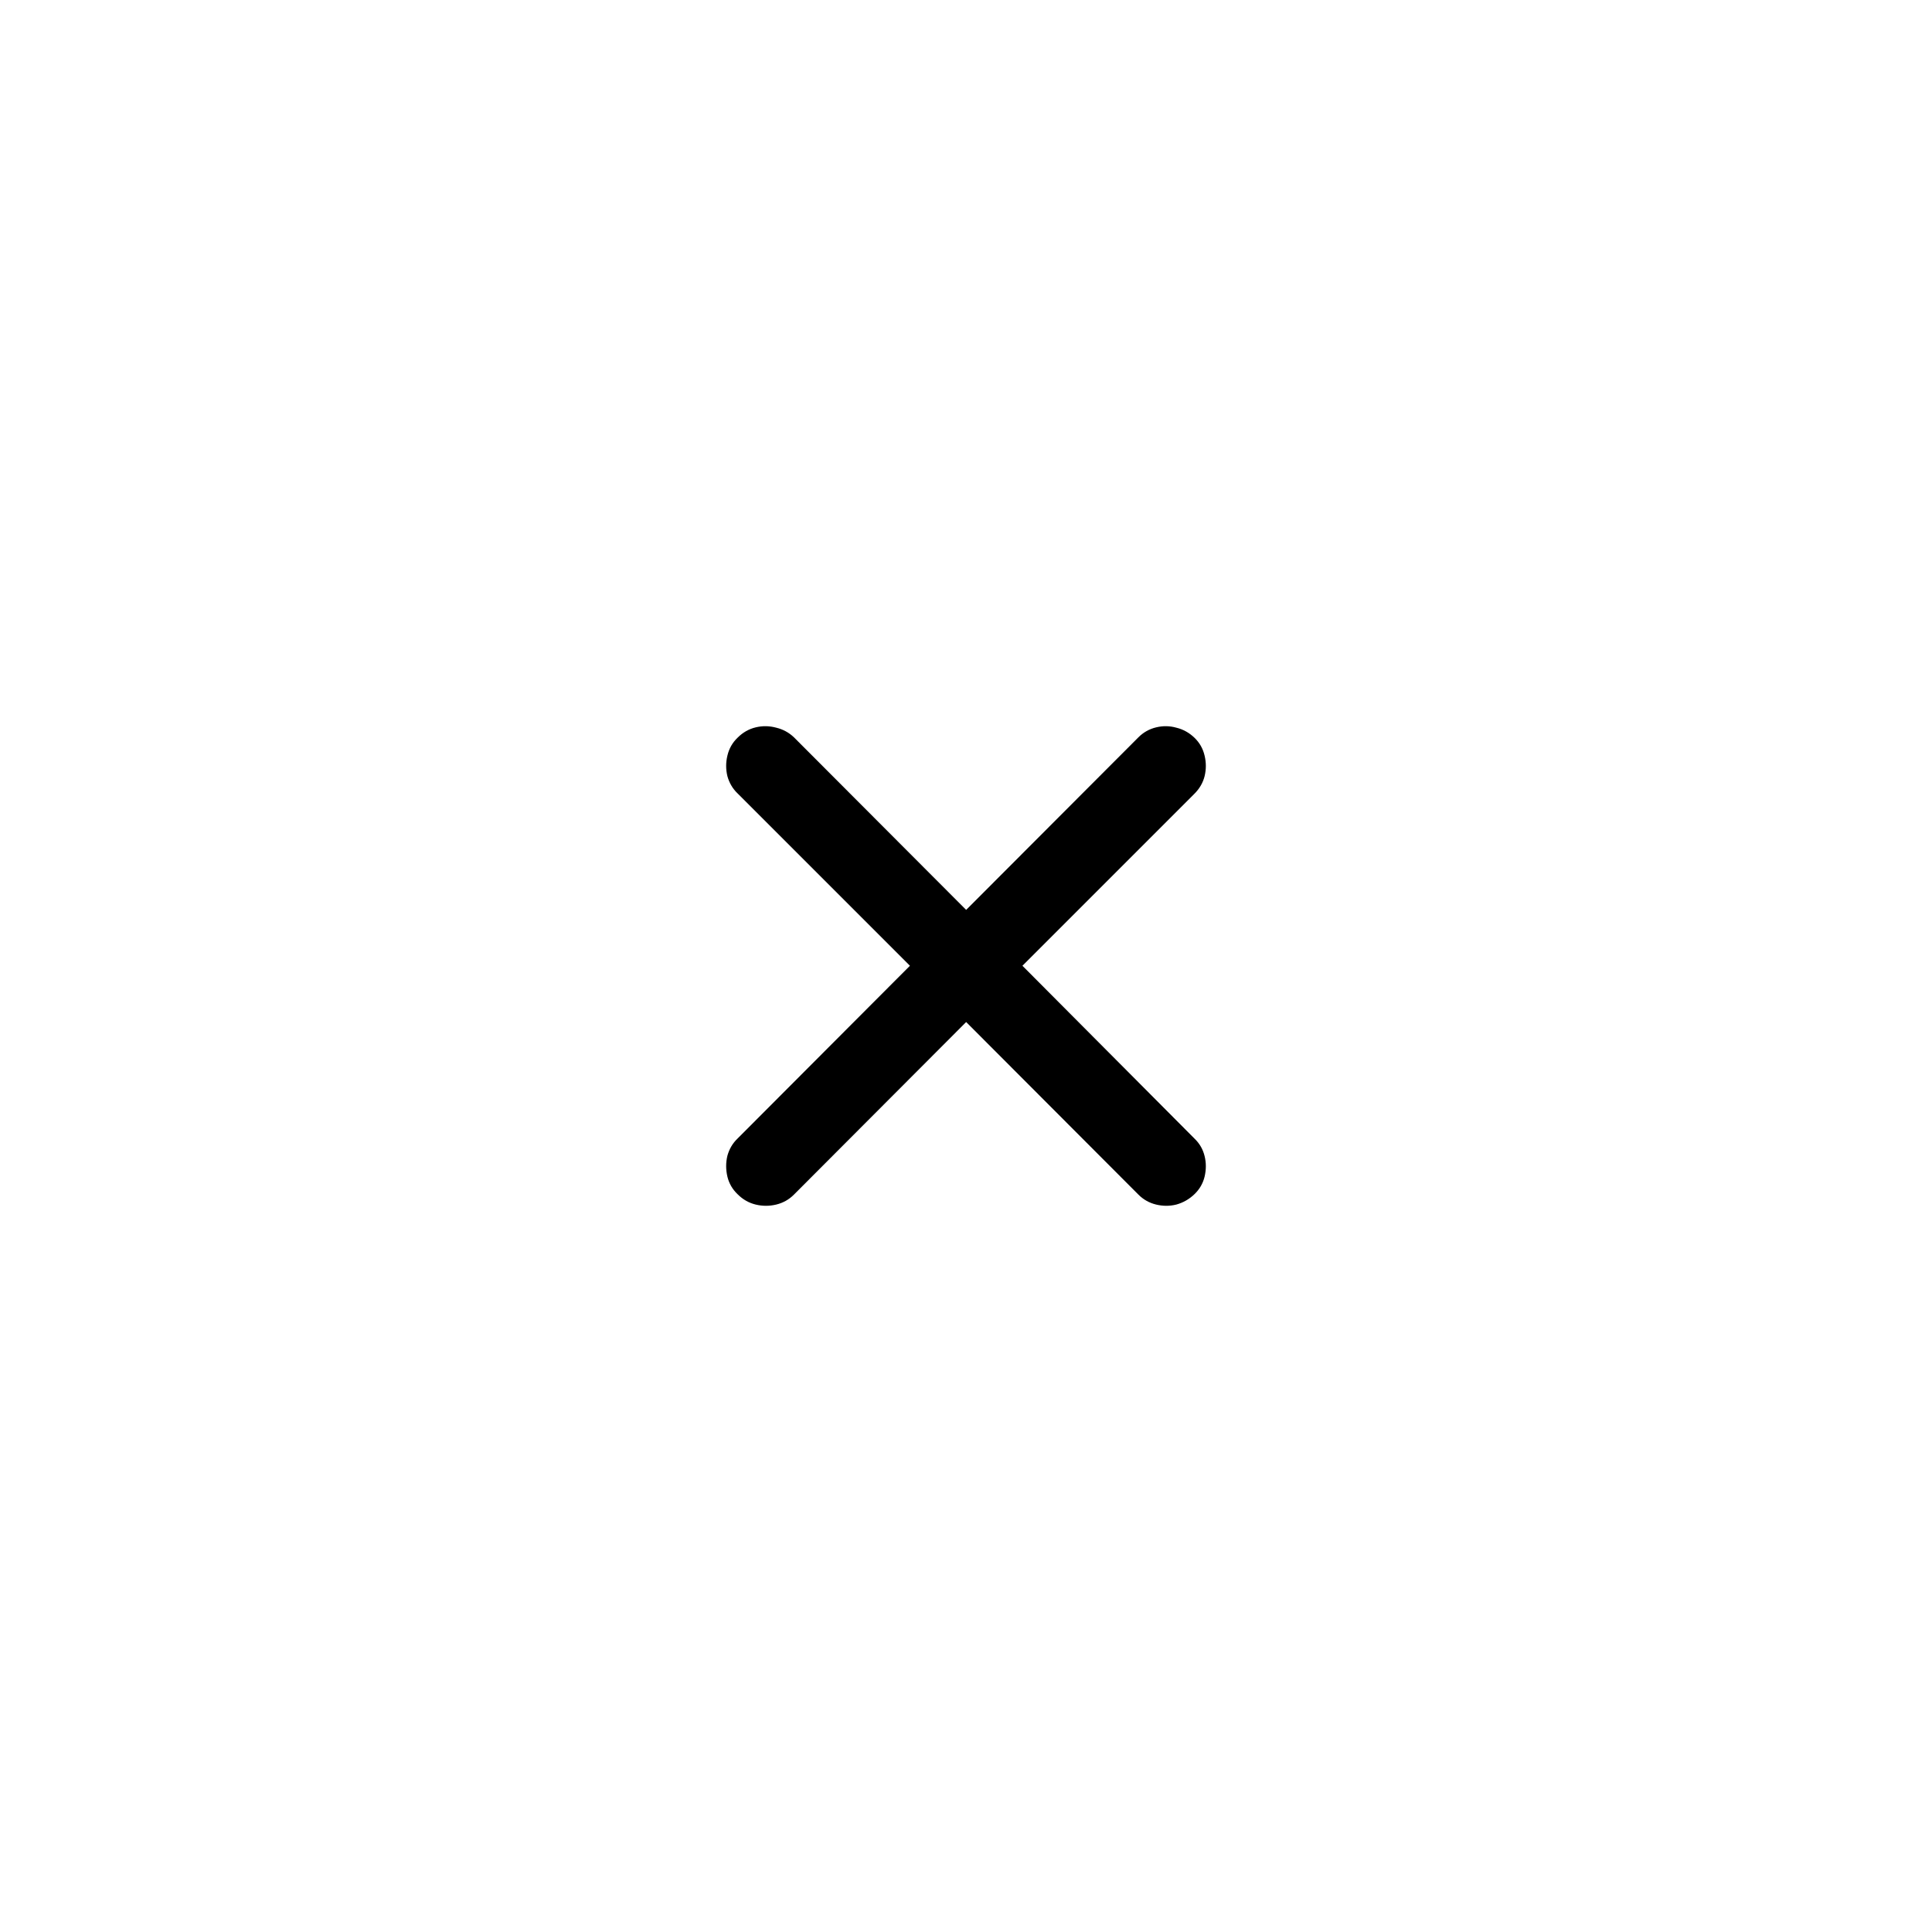
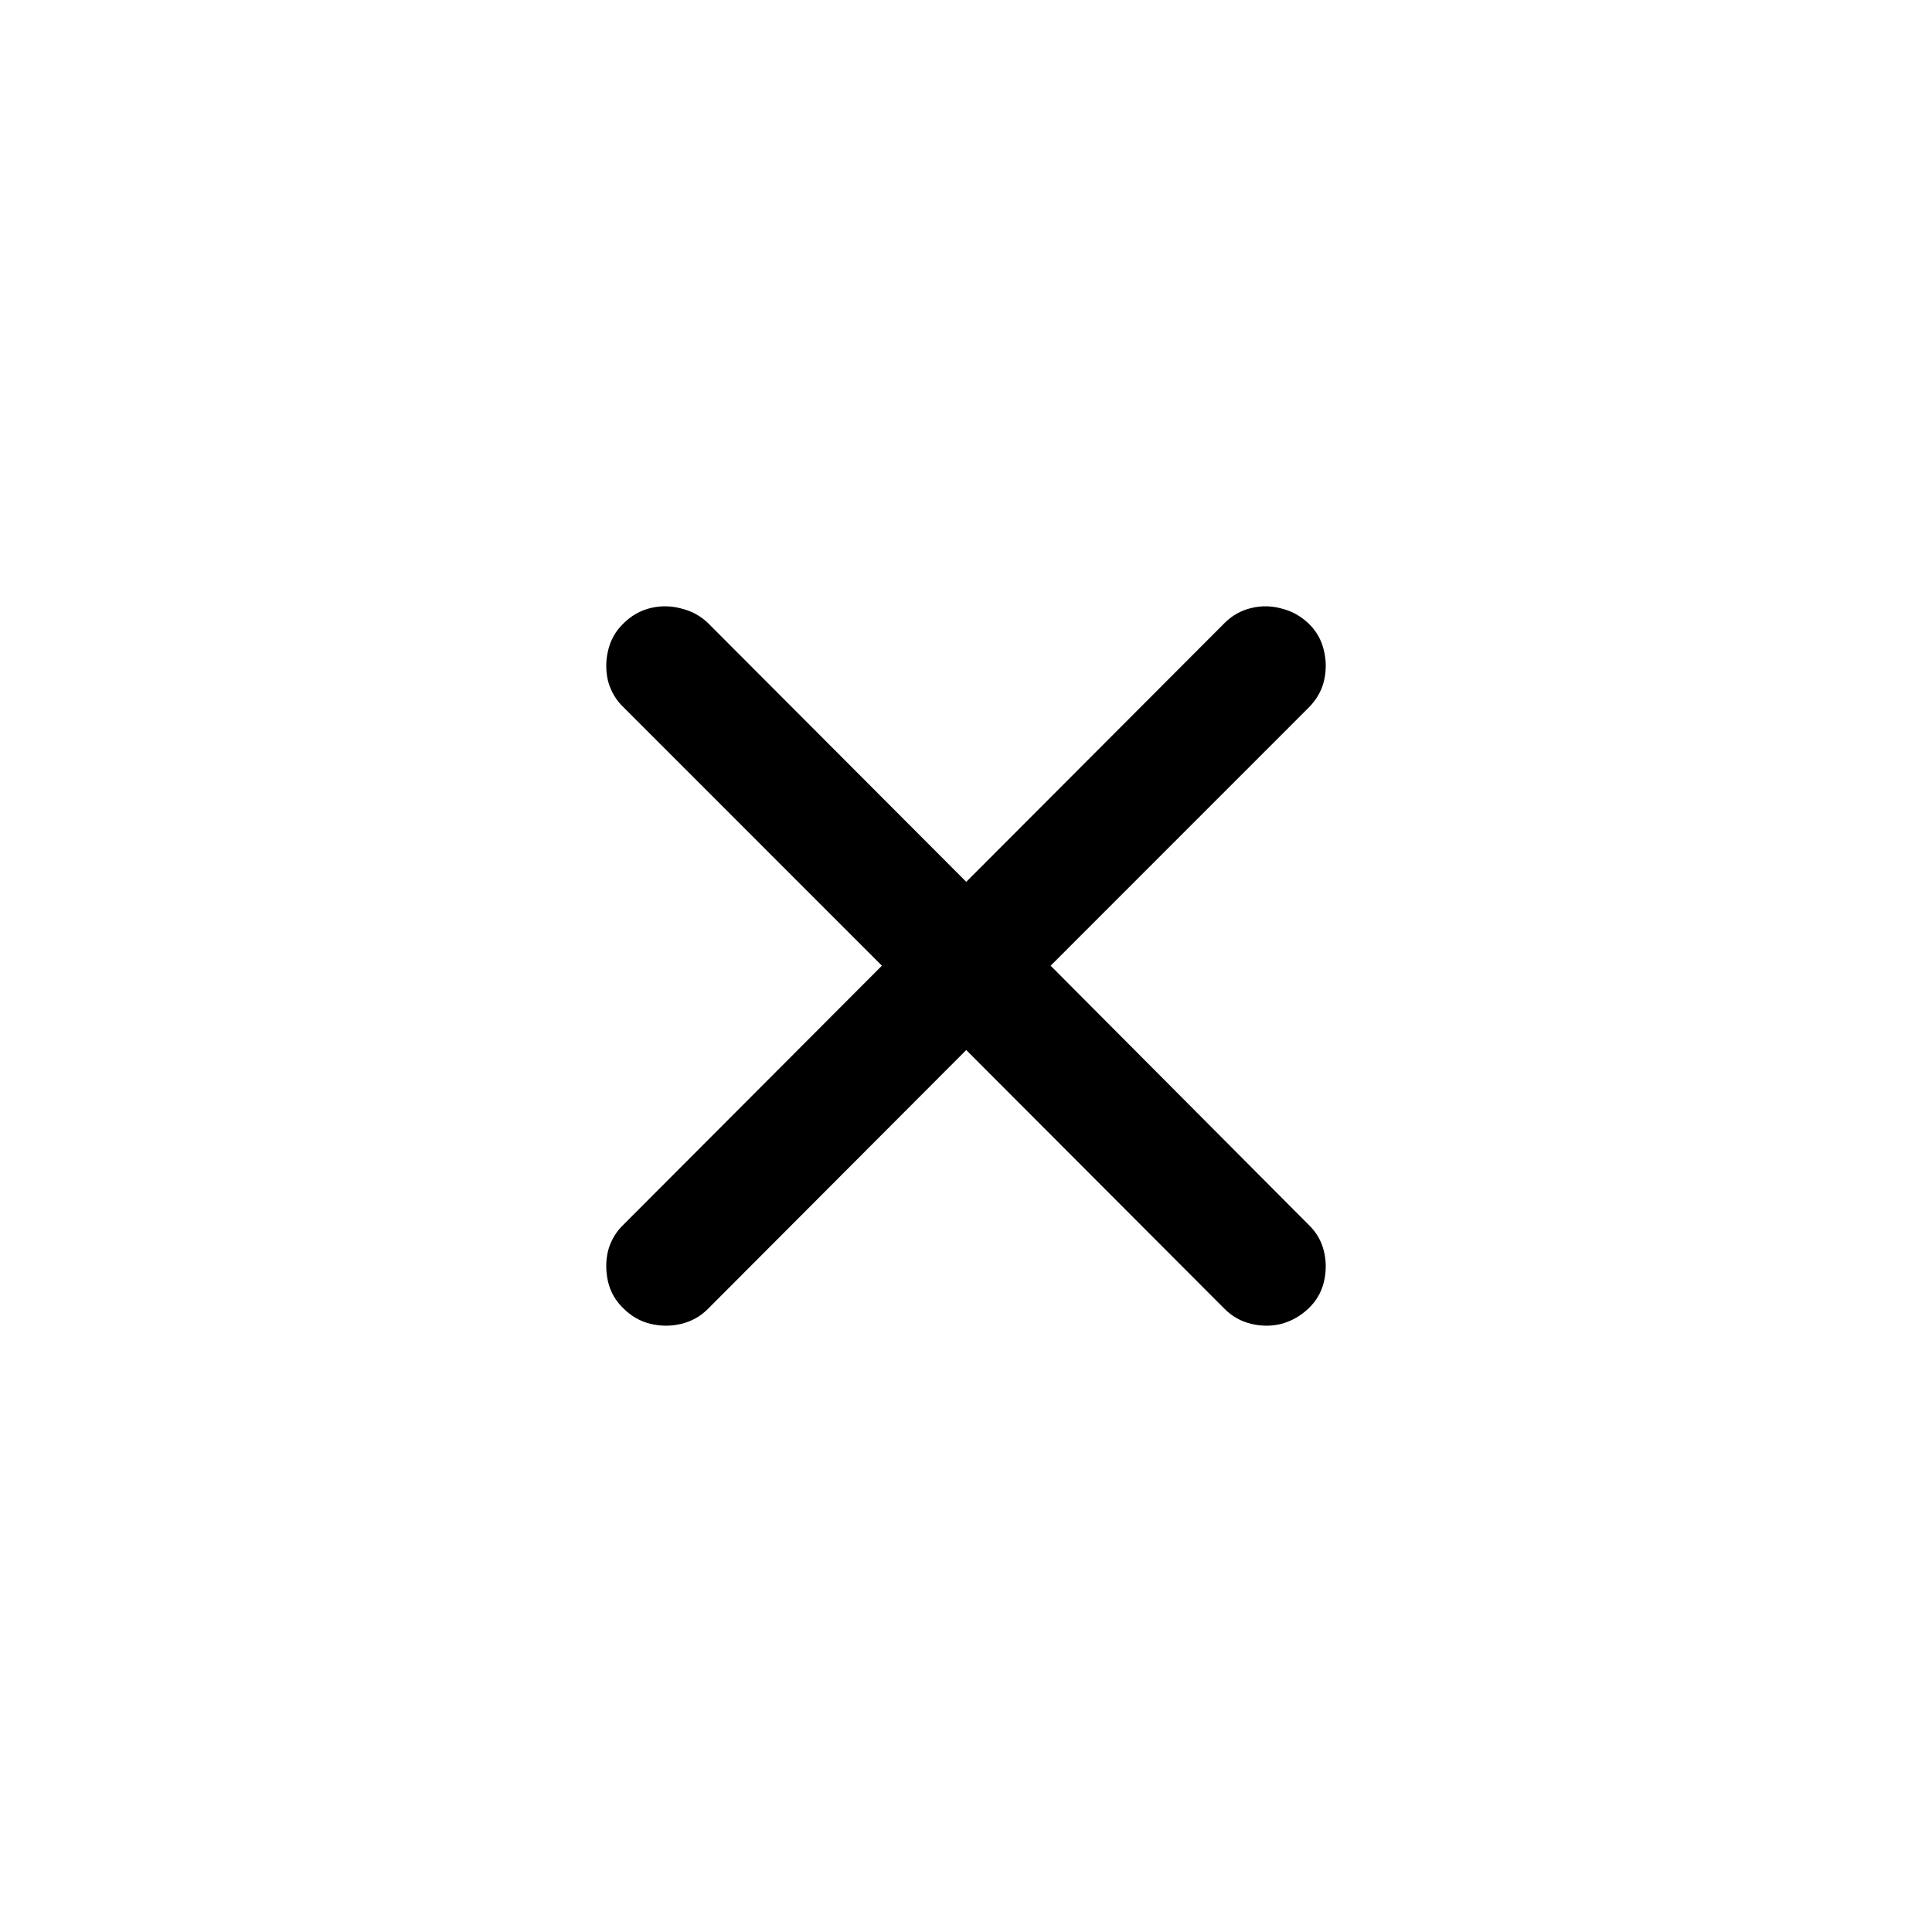
- <svg xmlns="http://www.w3.org/2000/svg" width="48" height="48" viewBox="0 0 48 48" fill="none">
-   <path d="M18.327 29.672C18.198 29.549 18.113 29.403 18.072 29.233C18.031 29.057 18.031 28.884 18.072 28.714C18.119 28.544 18.204 28.401 18.327 28.284L22.607 23.994L18.327 19.714C18.204 19.597 18.119 19.453 18.072 19.284C18.031 19.114 18.031 18.944 18.072 18.774C18.113 18.598 18.198 18.449 18.327 18.326C18.456 18.197 18.605 18.112 18.775 18.071C18.945 18.03 19.115 18.033 19.285 18.079C19.455 18.12 19.601 18.2 19.724 18.317L24.004 22.606L28.285 18.317C28.408 18.194 28.554 18.112 28.724 18.071C28.894 18.03 29.061 18.033 29.225 18.079C29.395 18.12 29.544 18.203 29.673 18.326C29.802 18.449 29.887 18.598 29.928 18.774C29.969 18.944 29.969 19.114 29.928 19.284C29.887 19.448 29.802 19.594 29.673 19.723L25.402 23.994L29.673 28.284C29.802 28.407 29.887 28.553 29.928 28.723C29.969 28.887 29.969 29.057 29.928 29.233C29.887 29.403 29.802 29.549 29.673 29.672C29.544 29.795 29.395 29.88 29.225 29.927C29.061 29.968 28.894 29.968 28.724 29.927C28.554 29.886 28.408 29.804 28.285 29.681L24.004 25.392L19.724 29.681C19.601 29.804 19.455 29.886 19.285 29.927C19.115 29.968 18.945 29.968 18.775 29.927C18.605 29.886 18.456 29.801 18.327 29.672Z" fill="black" />
+ <svg xmlns="http://www.w3.org/2000/svg" width="32" height="32" viewBox="0 0 32 32" fill="none">
+   <path d="M10.327 21.672C10.198 21.549 10.113 21.403 10.072 21.233C10.031 21.057 10.031 20.884 10.072 20.714C10.119 20.544 10.204 20.401 10.327 20.284L14.607 15.995L10.327 11.714C10.204 11.597 10.119 11.454 10.072 11.284C10.031 11.114 10.031 10.944 10.072 10.774C10.113 10.598 10.198 10.449 10.327 10.326C10.456 10.197 10.605 10.112 10.775 10.071C10.945 10.03 11.115 10.033 11.285 10.079C11.455 10.12 11.601 10.2 11.724 10.317L16.004 14.606L20.285 10.317C20.408 10.194 20.554 10.112 20.724 10.071C20.894 10.03 21.061 10.033 21.225 10.079C21.395 10.12 21.544 10.203 21.673 10.326C21.802 10.449 21.887 10.598 21.928 10.774C21.969 10.944 21.969 11.114 21.928 11.284C21.887 11.448 21.802 11.594 21.673 11.723L17.402 15.995L21.673 20.284C21.802 20.407 21.887 20.553 21.928 20.723C21.969 20.887 21.969 21.057 21.928 21.233C21.887 21.403 21.802 21.549 21.673 21.672C21.544 21.795 21.395 21.88 21.225 21.927C21.061 21.968 20.894 21.968 20.724 21.927C20.554 21.886 20.408 21.804 20.285 21.681L16.004 17.392L11.724 21.681C11.601 21.804 11.455 21.886 11.285 21.927C11.115 21.968 10.945 21.968 10.775 21.927C10.605 21.886 10.456 21.801 10.327 21.672Z" fill="black" />
</svg>
